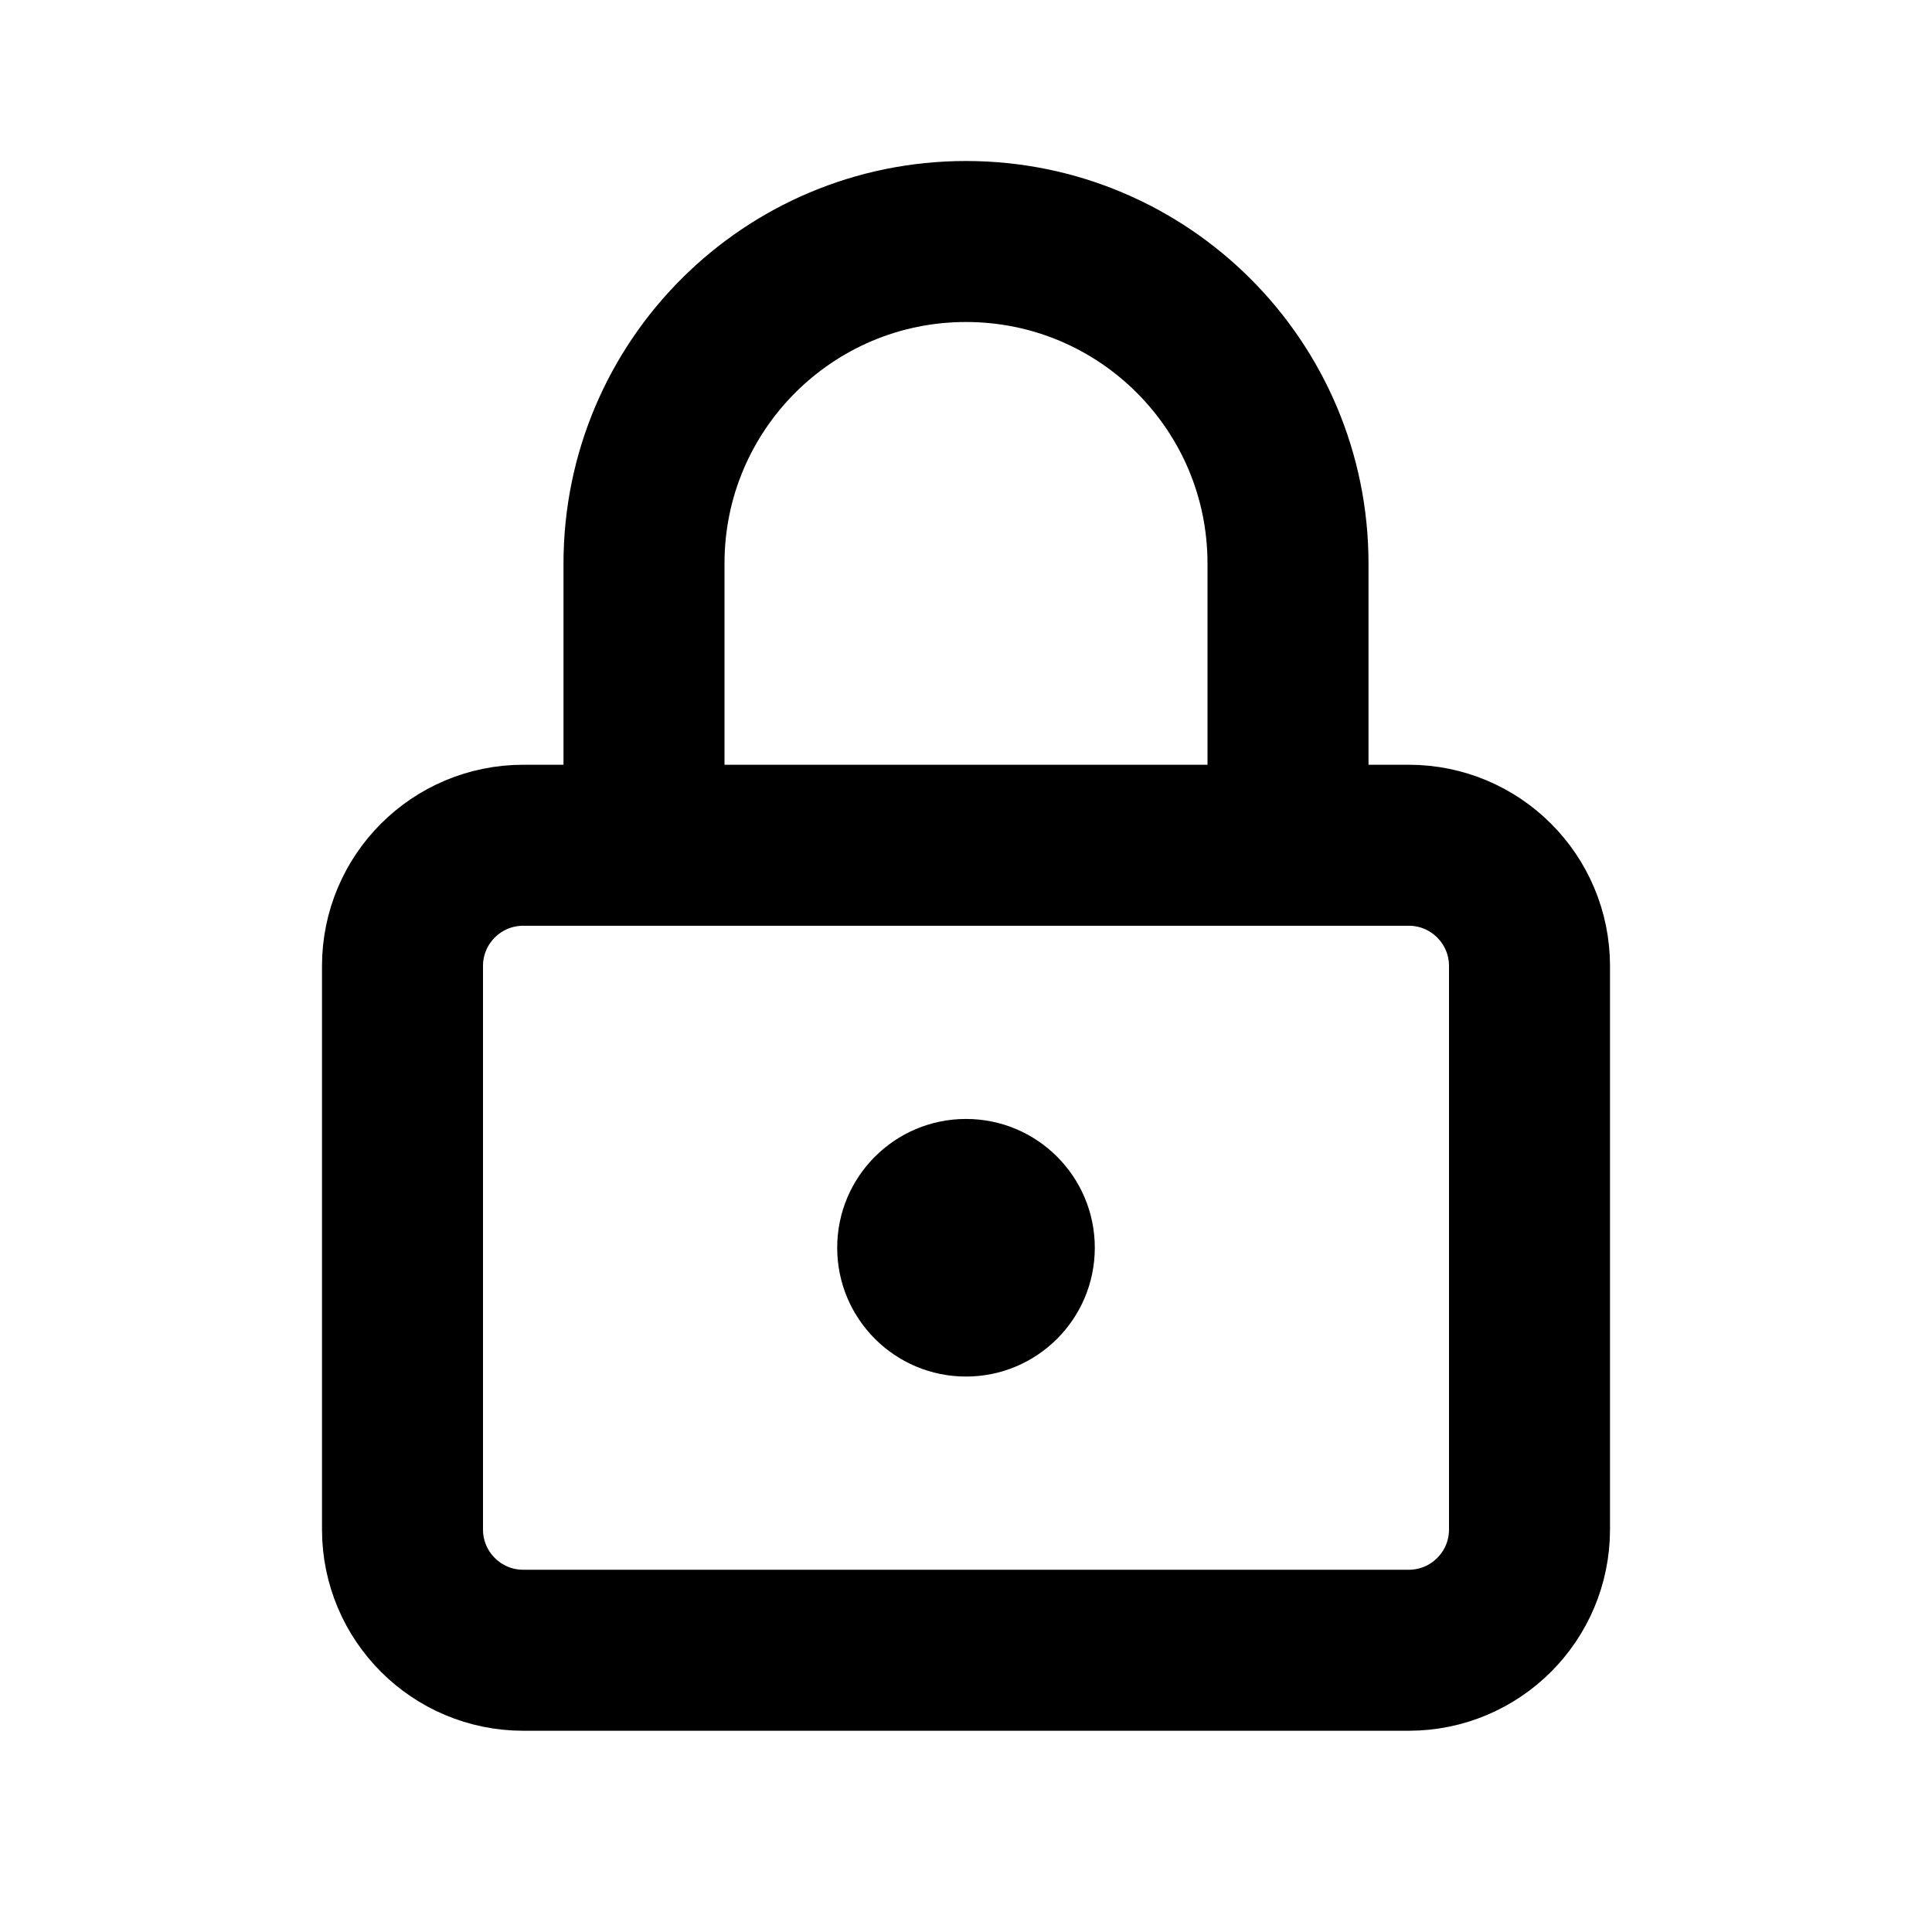
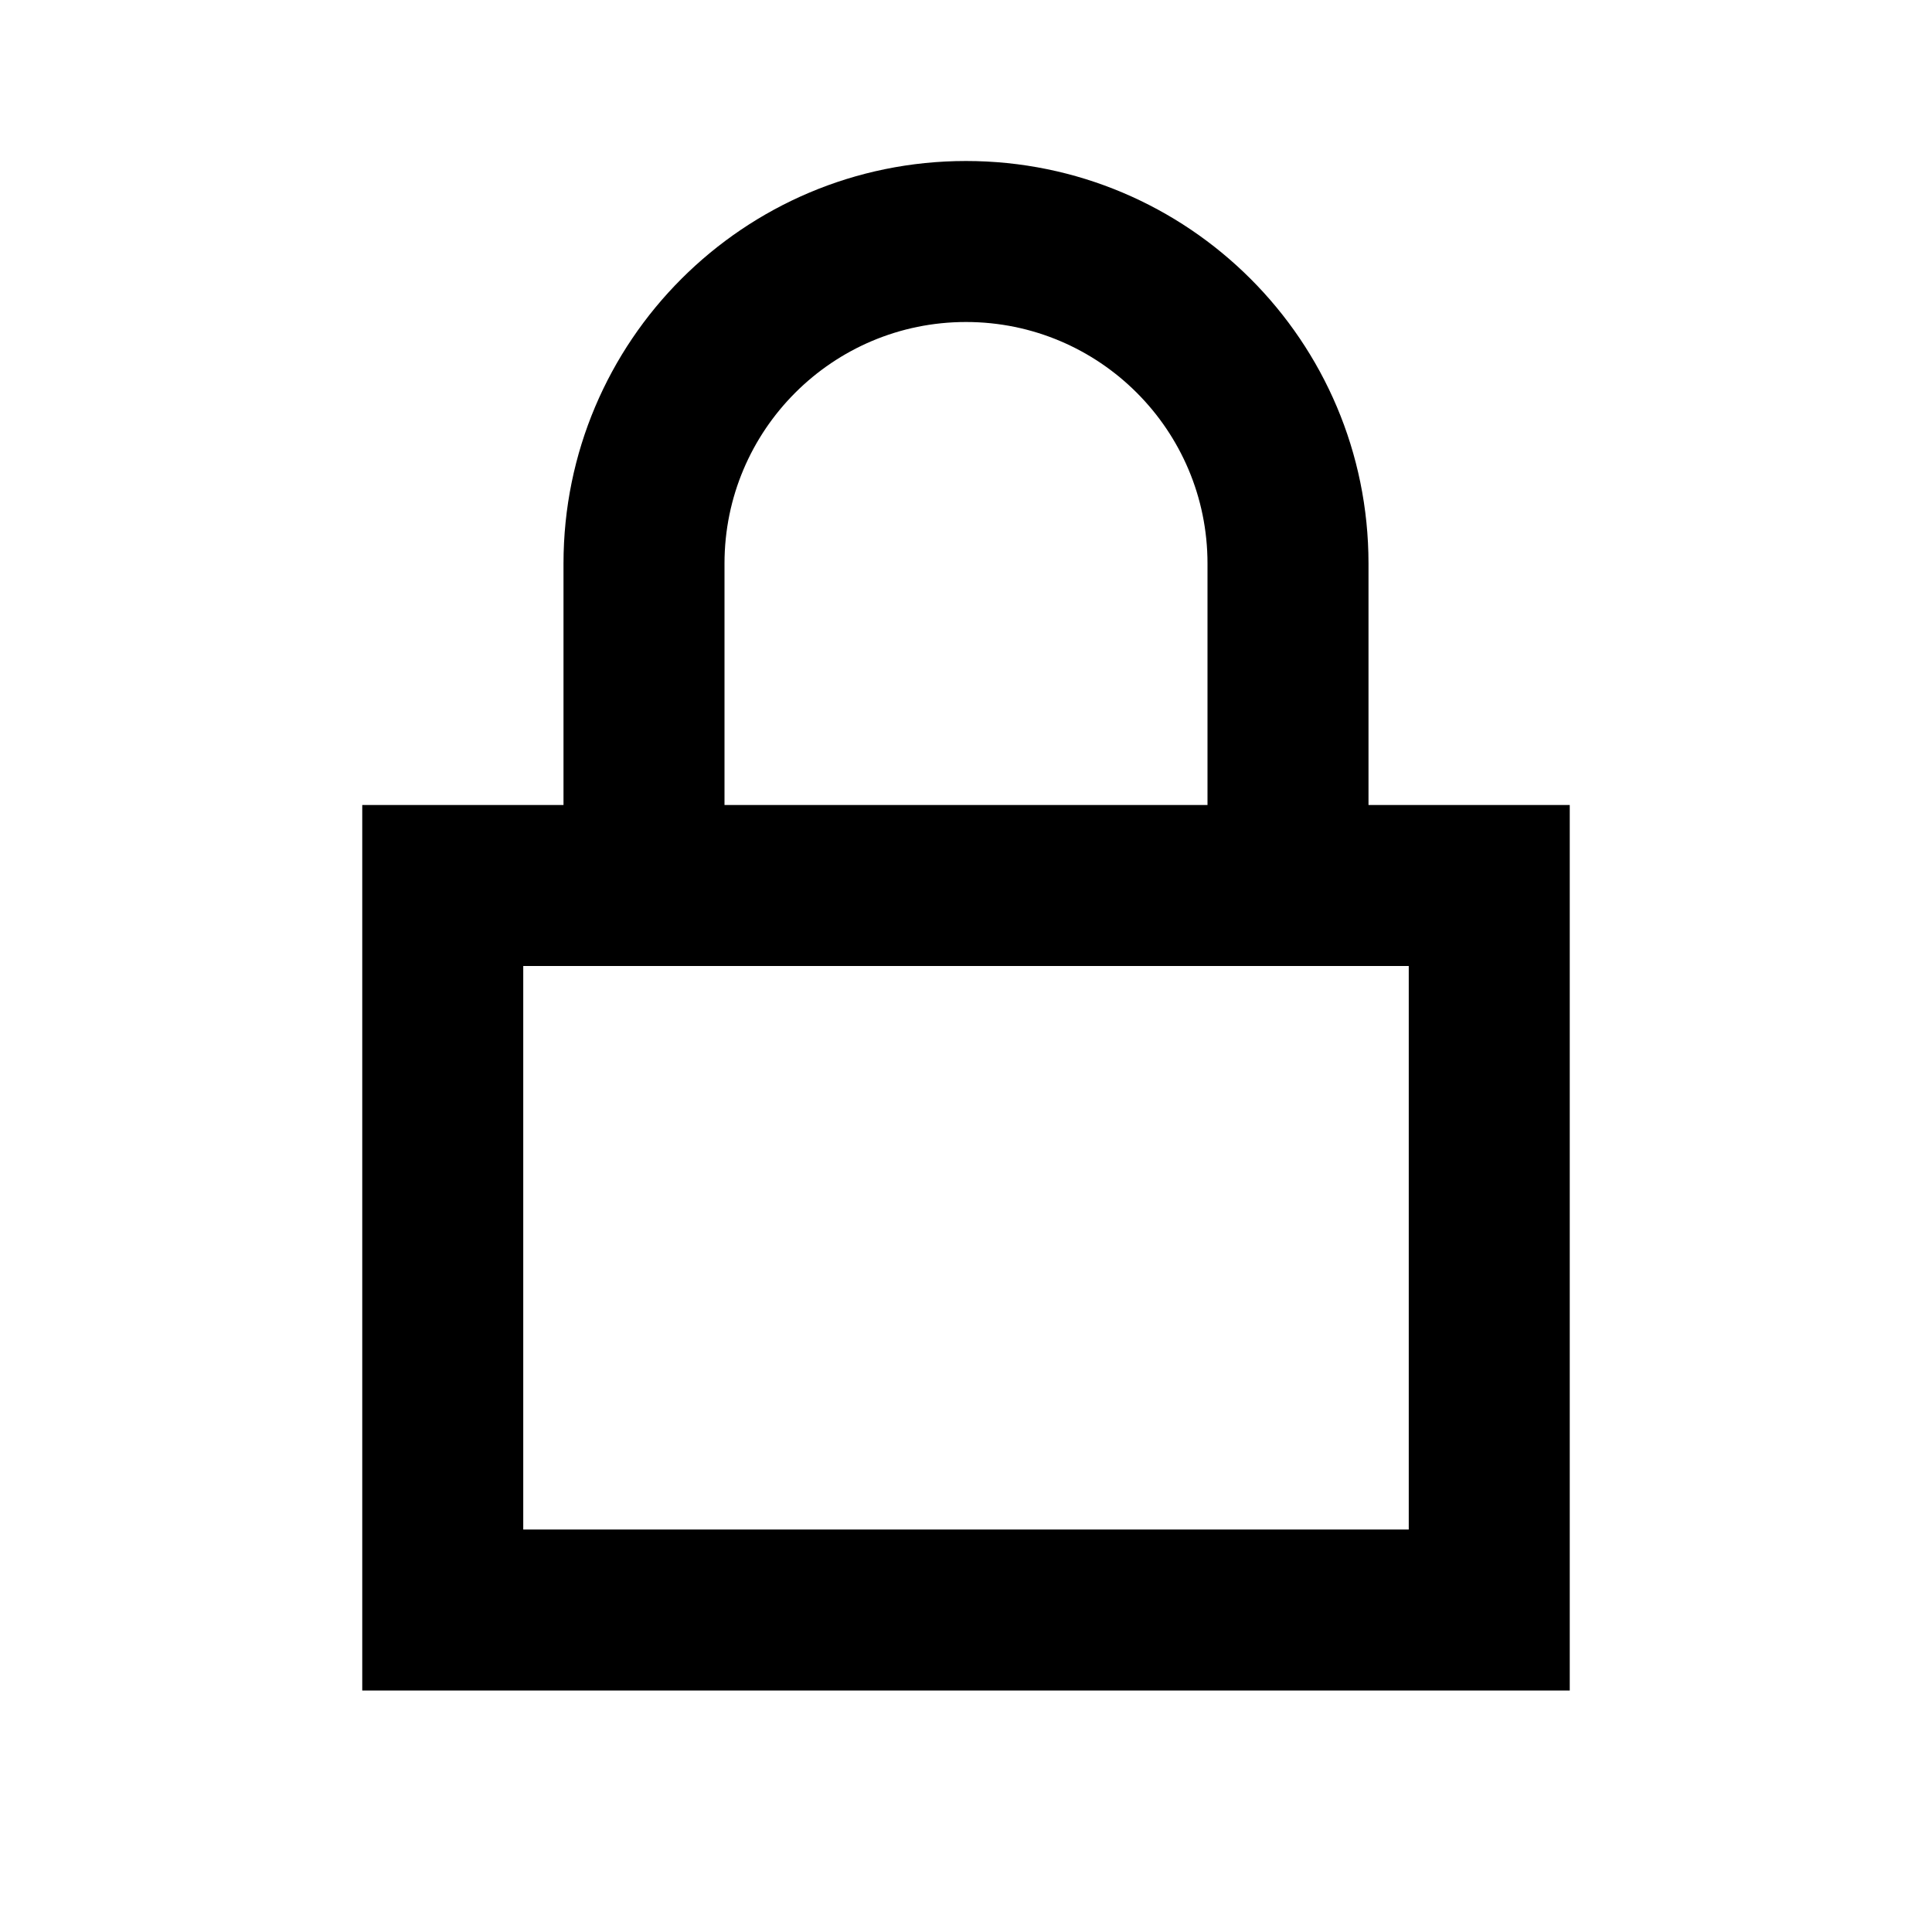
- <svg xmlns="http://www.w3.org/2000/svg" width="24" height="24" viewBox="0 0 24 24" fill="none">
-   <rect x="5" y="10.5" width="14" height="10" rx="1.5" stroke="currentColor" stroke-width="2" />
-   <path d="M8 10.5V7a4 4 0 0 1 8 0v3.5" stroke="currentColor" stroke-width="2" />
-   <circle cx="12" cy="15.5" r="1.6" fill="currentColor" />
+ <svg xmlns="http://www.w3.org/2000/svg" width="24" height="24" viewBox="0 0 24 24">
+   <path fill-rule="evenodd" fill="#000000" d="M7 10V7a5 5 0 0 1 10 0v3h2.5v11h-15V10H7Zm2 0h6V7a3 3 0 0 0-6 0v3ZM6.5 12v7h11v-7h-11Z" />
</svg>
